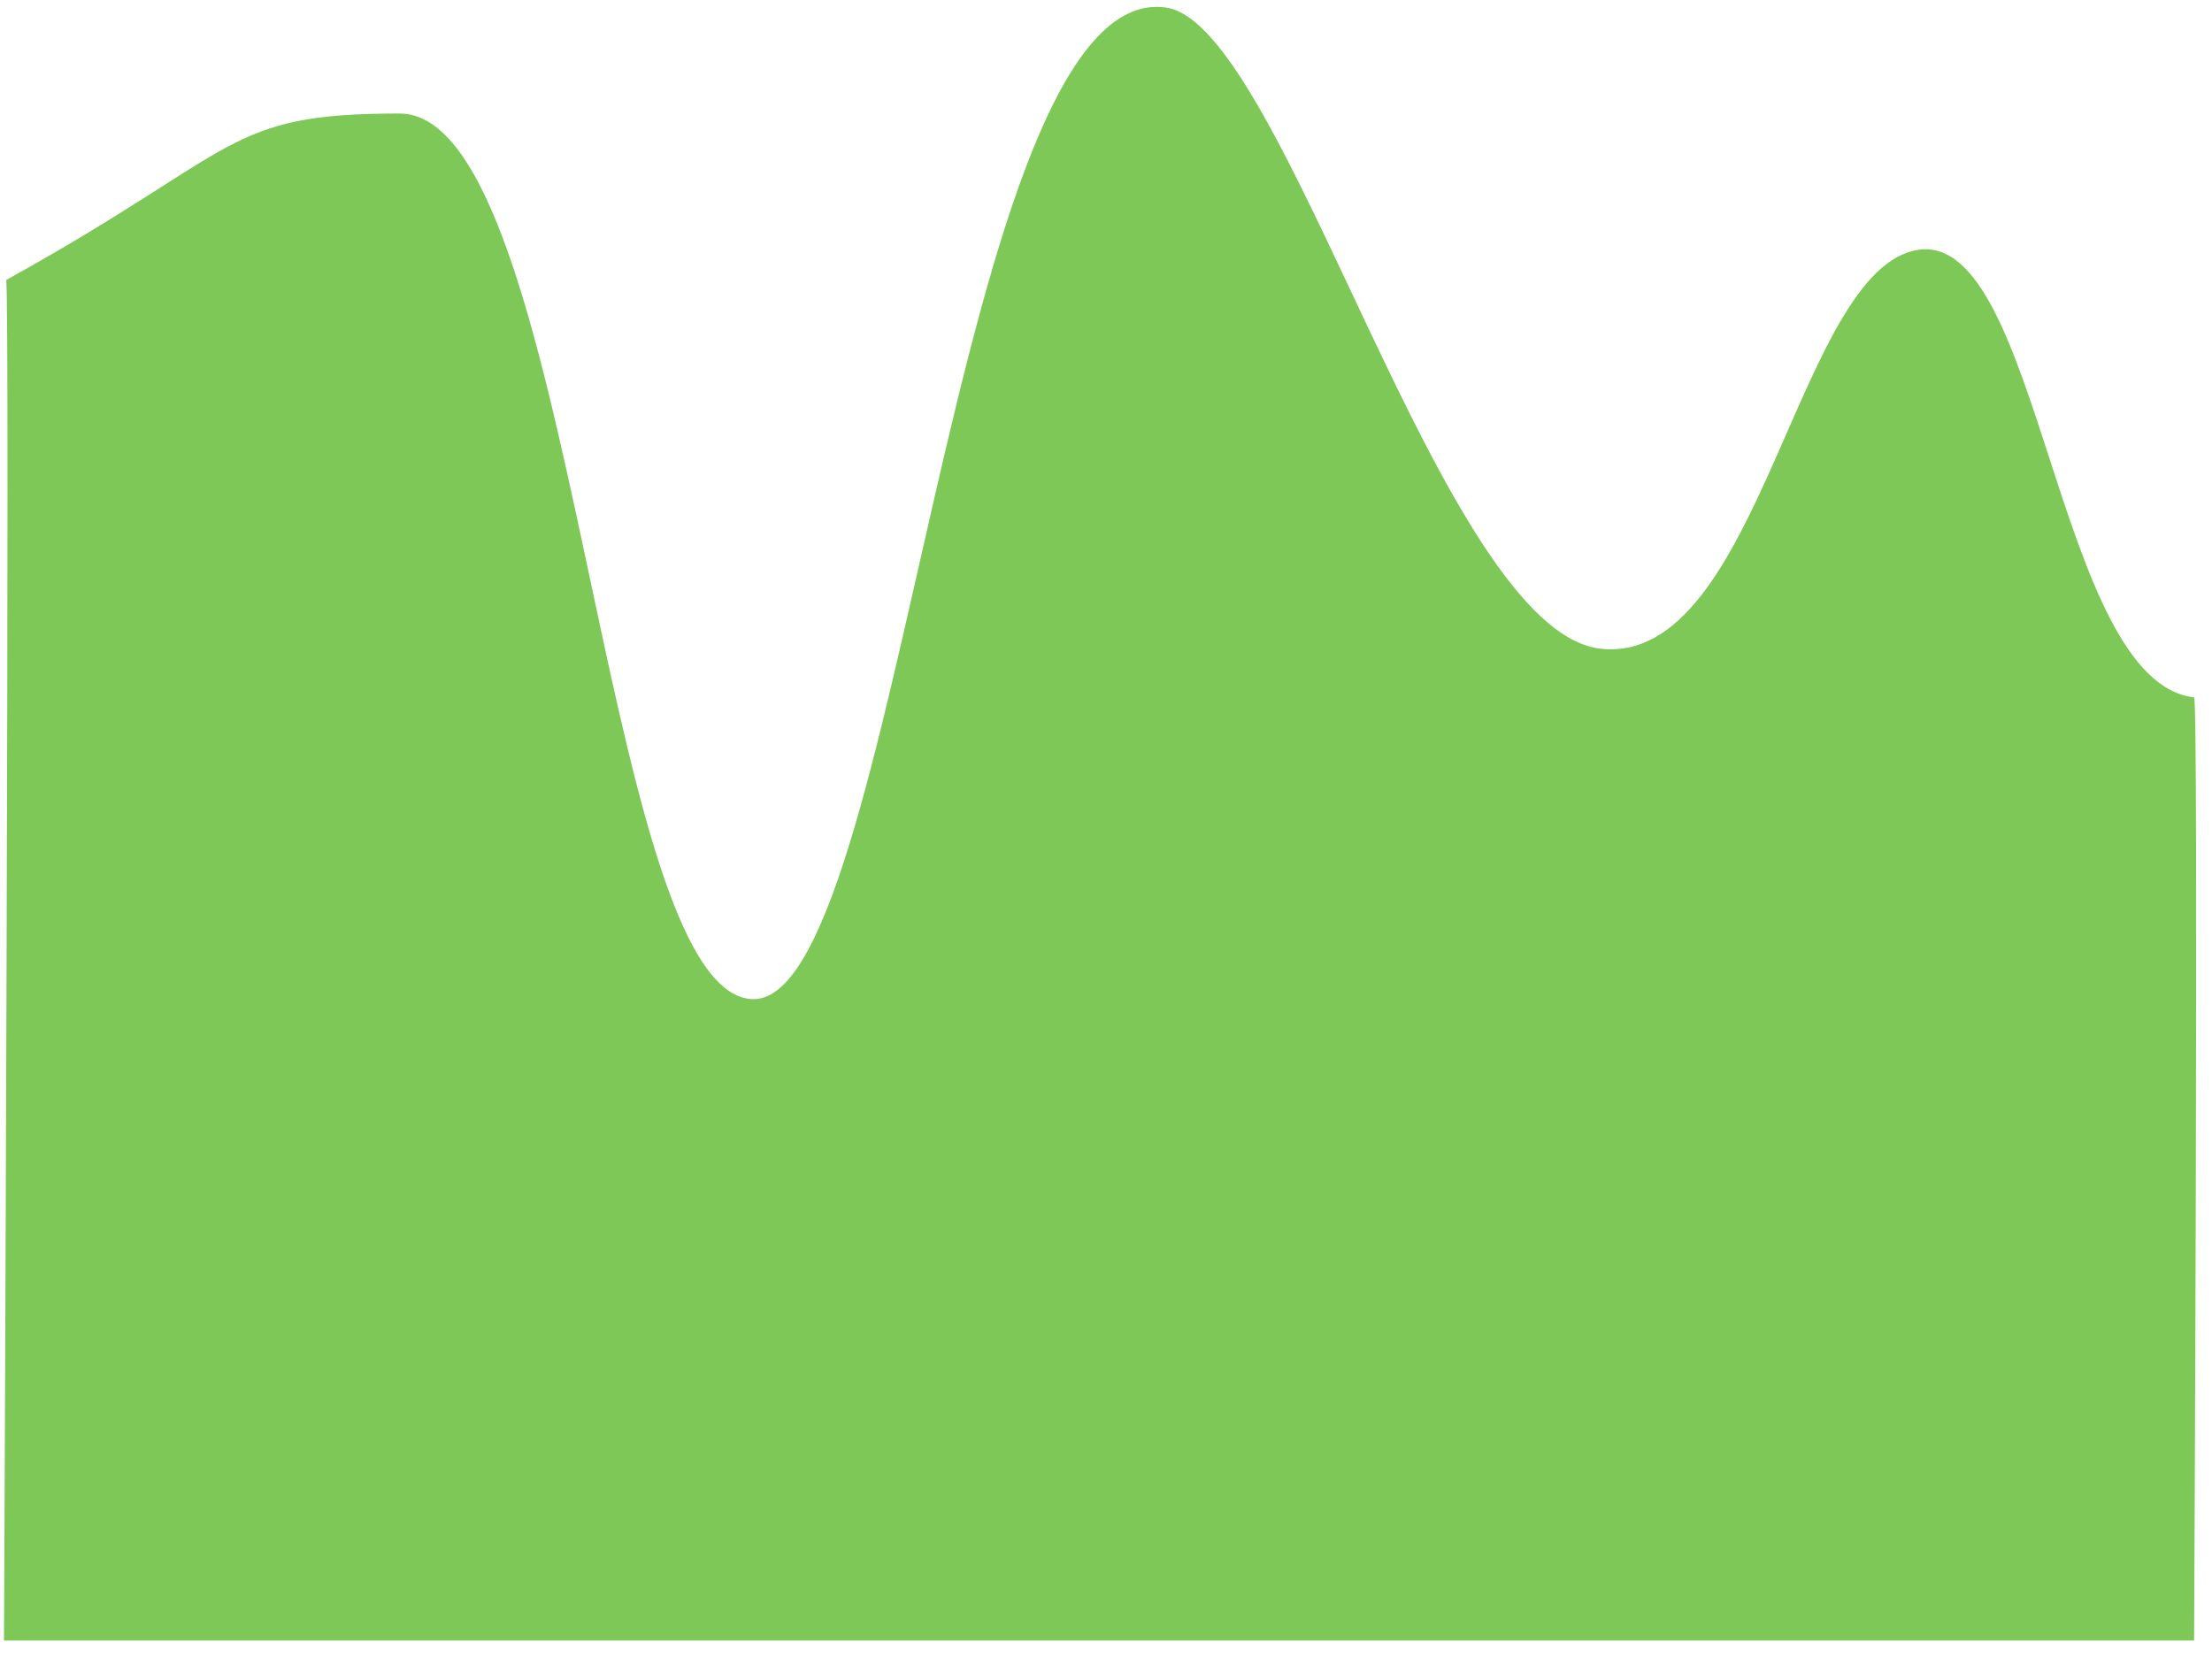
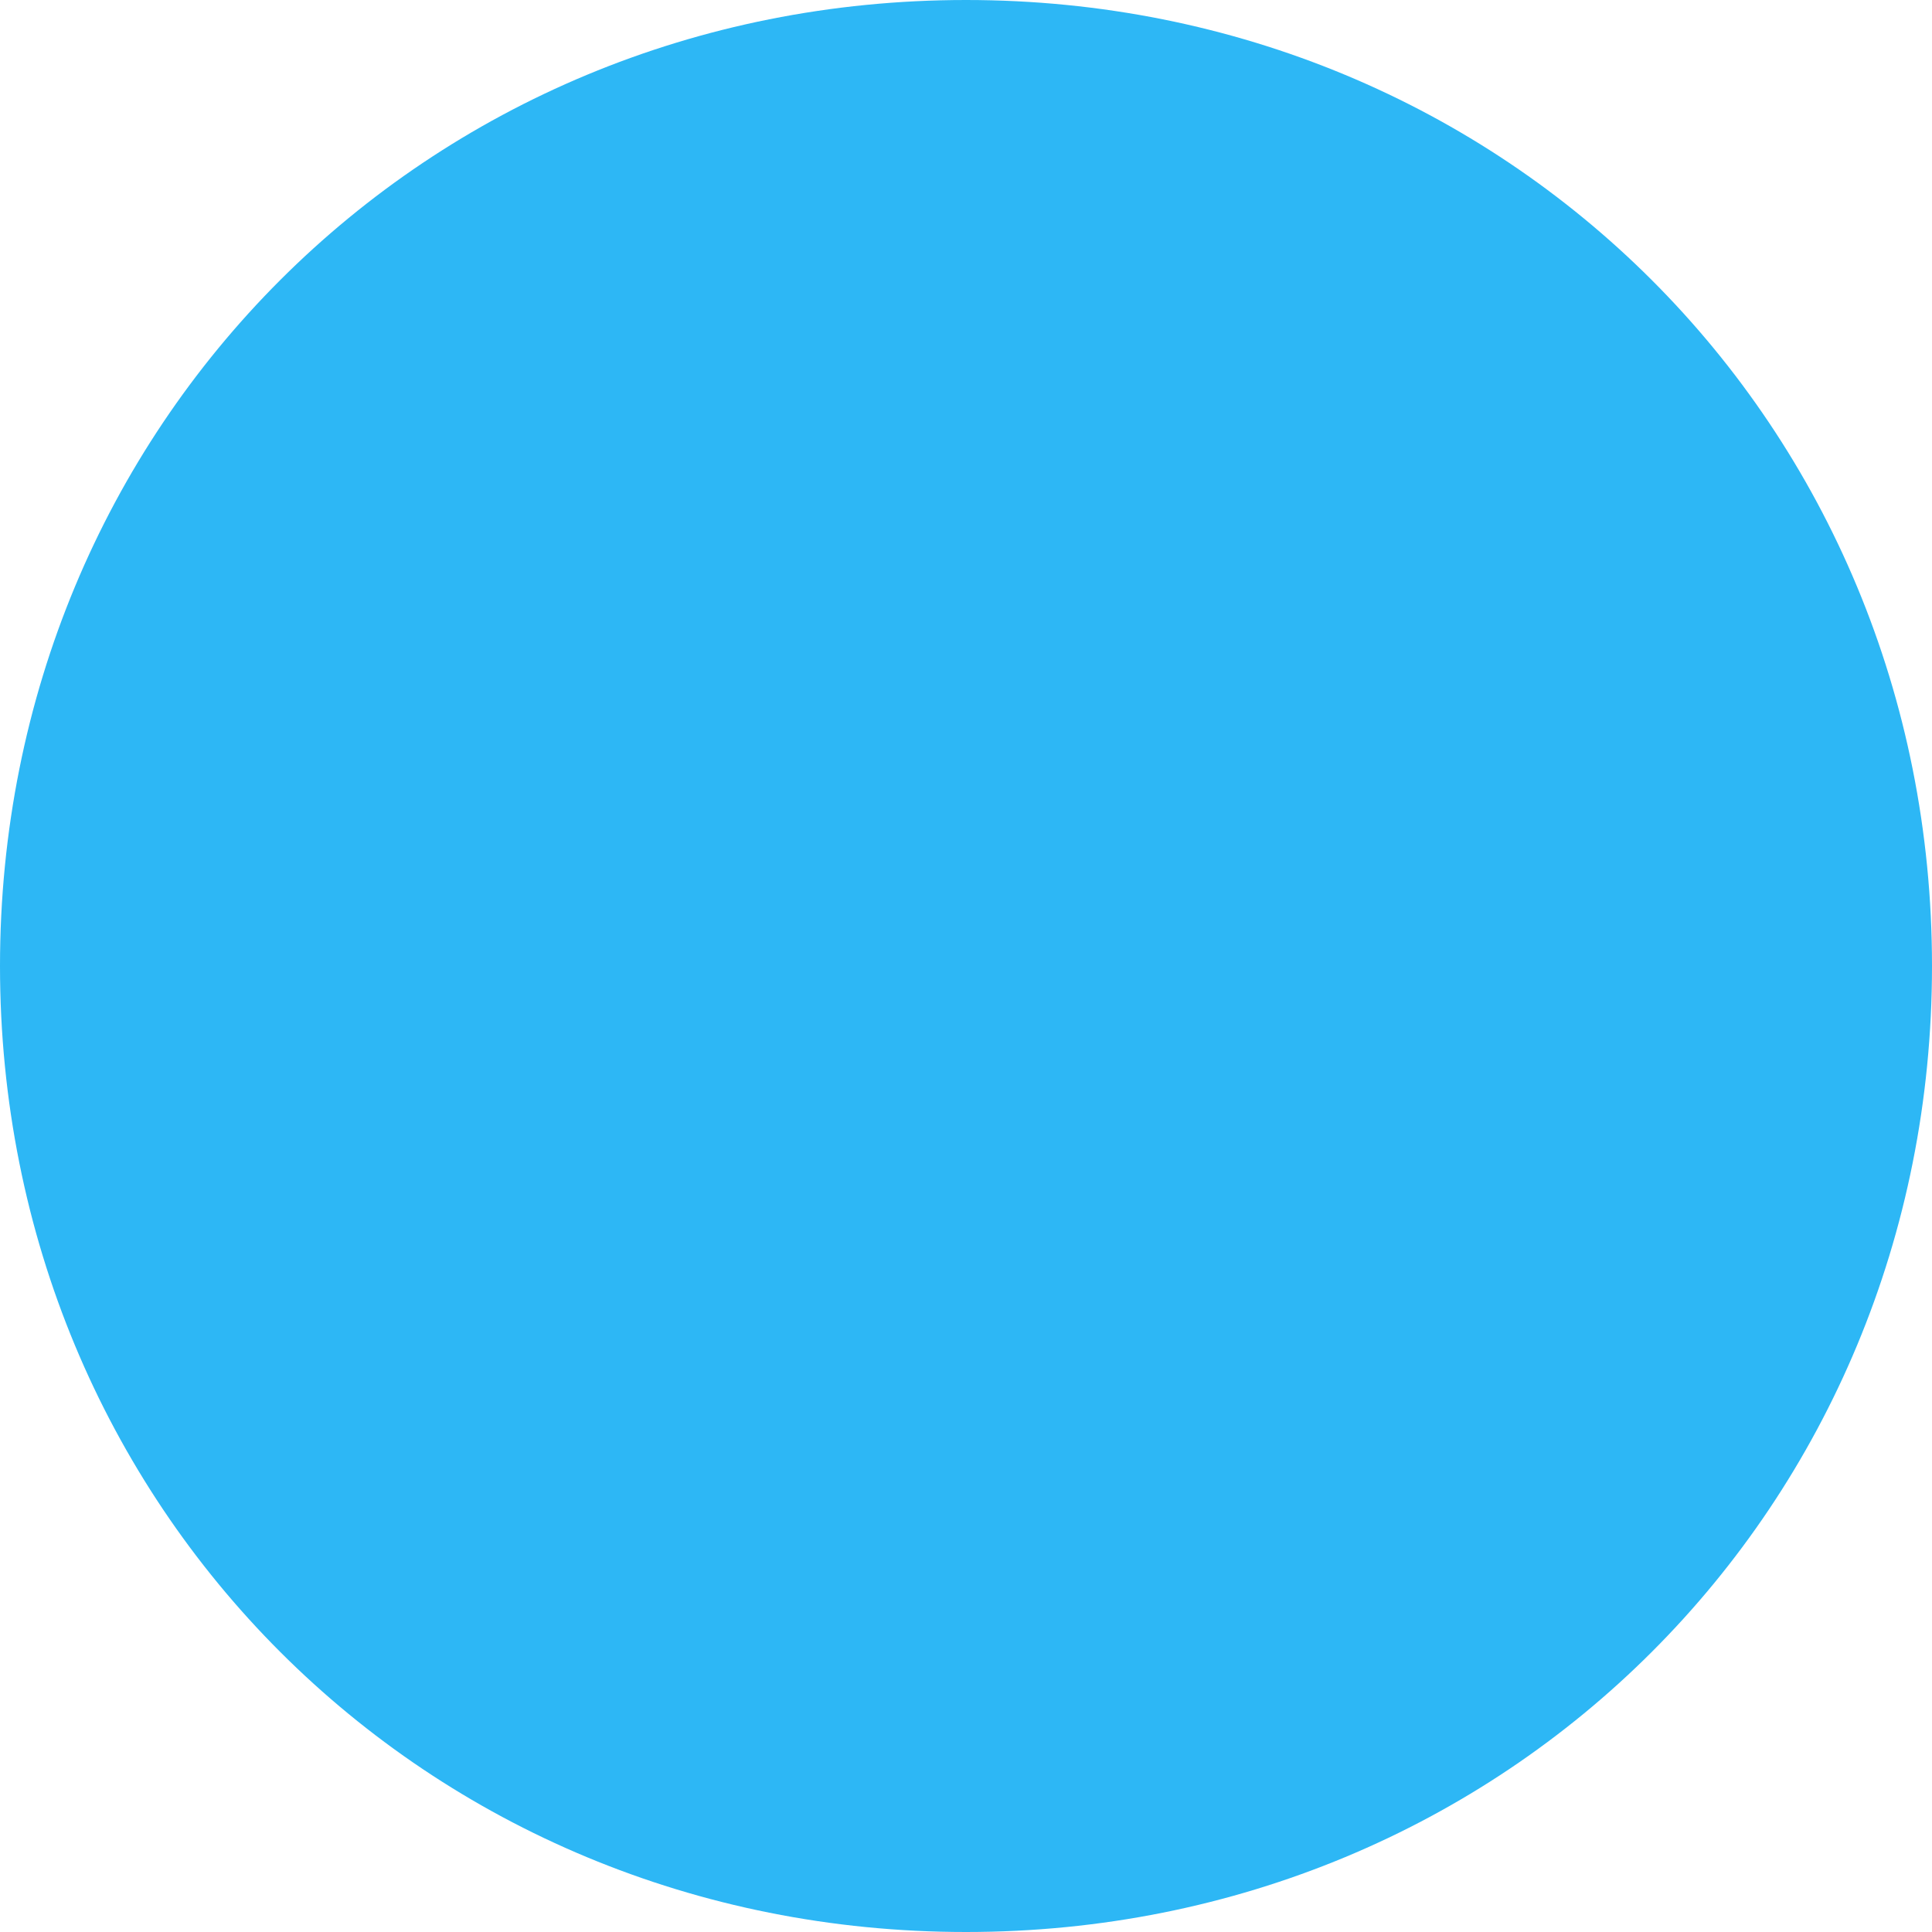
- <svg xmlns="http://www.w3.org/2000/svg" version="1.1" width="219px" height="164px">
-   <g transform="matrix(1 0 0 1 -1098 -3499 )">
-     <path d="M 217.229 162.447  L 0.396 162.447  C 0.396 162.447  1.009 27.729  0.606 27.729  C 23.996 14.787  22.204 11.241  39.563 11.241  C 56.922 11.241  59.325 97.475  74.281 98.924  C 89.238 100.373  94.256 -2.351  115.459 0.749  C 127.247 2.473  142.698 62.5  158.483 64.236  C 174.267 65.973  177.911 26.43  189.971 24.731  C 202.032 23.032  203.559 67.48  217.229 69.054  C 217.688 68.979  217.229 162.447  217.229 162.447  Z " fill-rule="nonzero" fill="#7dc856" stroke="none" transform="matrix(1 0 0 1 1098 3499 )" />
+ <svg xmlns="http://www.w3.org/2000/svg" version="1.1" width="8px" height="8px">
+   <g transform="matrix(1 0 0 1 -1245 -2675 )">
+     <path d="M 1249 2675  C 1251.24 2675  1253 2676.76  1253 2679  C 1253 2681.24  1251.24 2683  1249 2683  C 1246.76 2683  1245 2681.24  1245 2679  C 1245 2676.76  1246.76 2675  1249 2675  Z " fill-rule="nonzero" fill="#2db7f5" stroke="none" />
  </g>
</svg>
